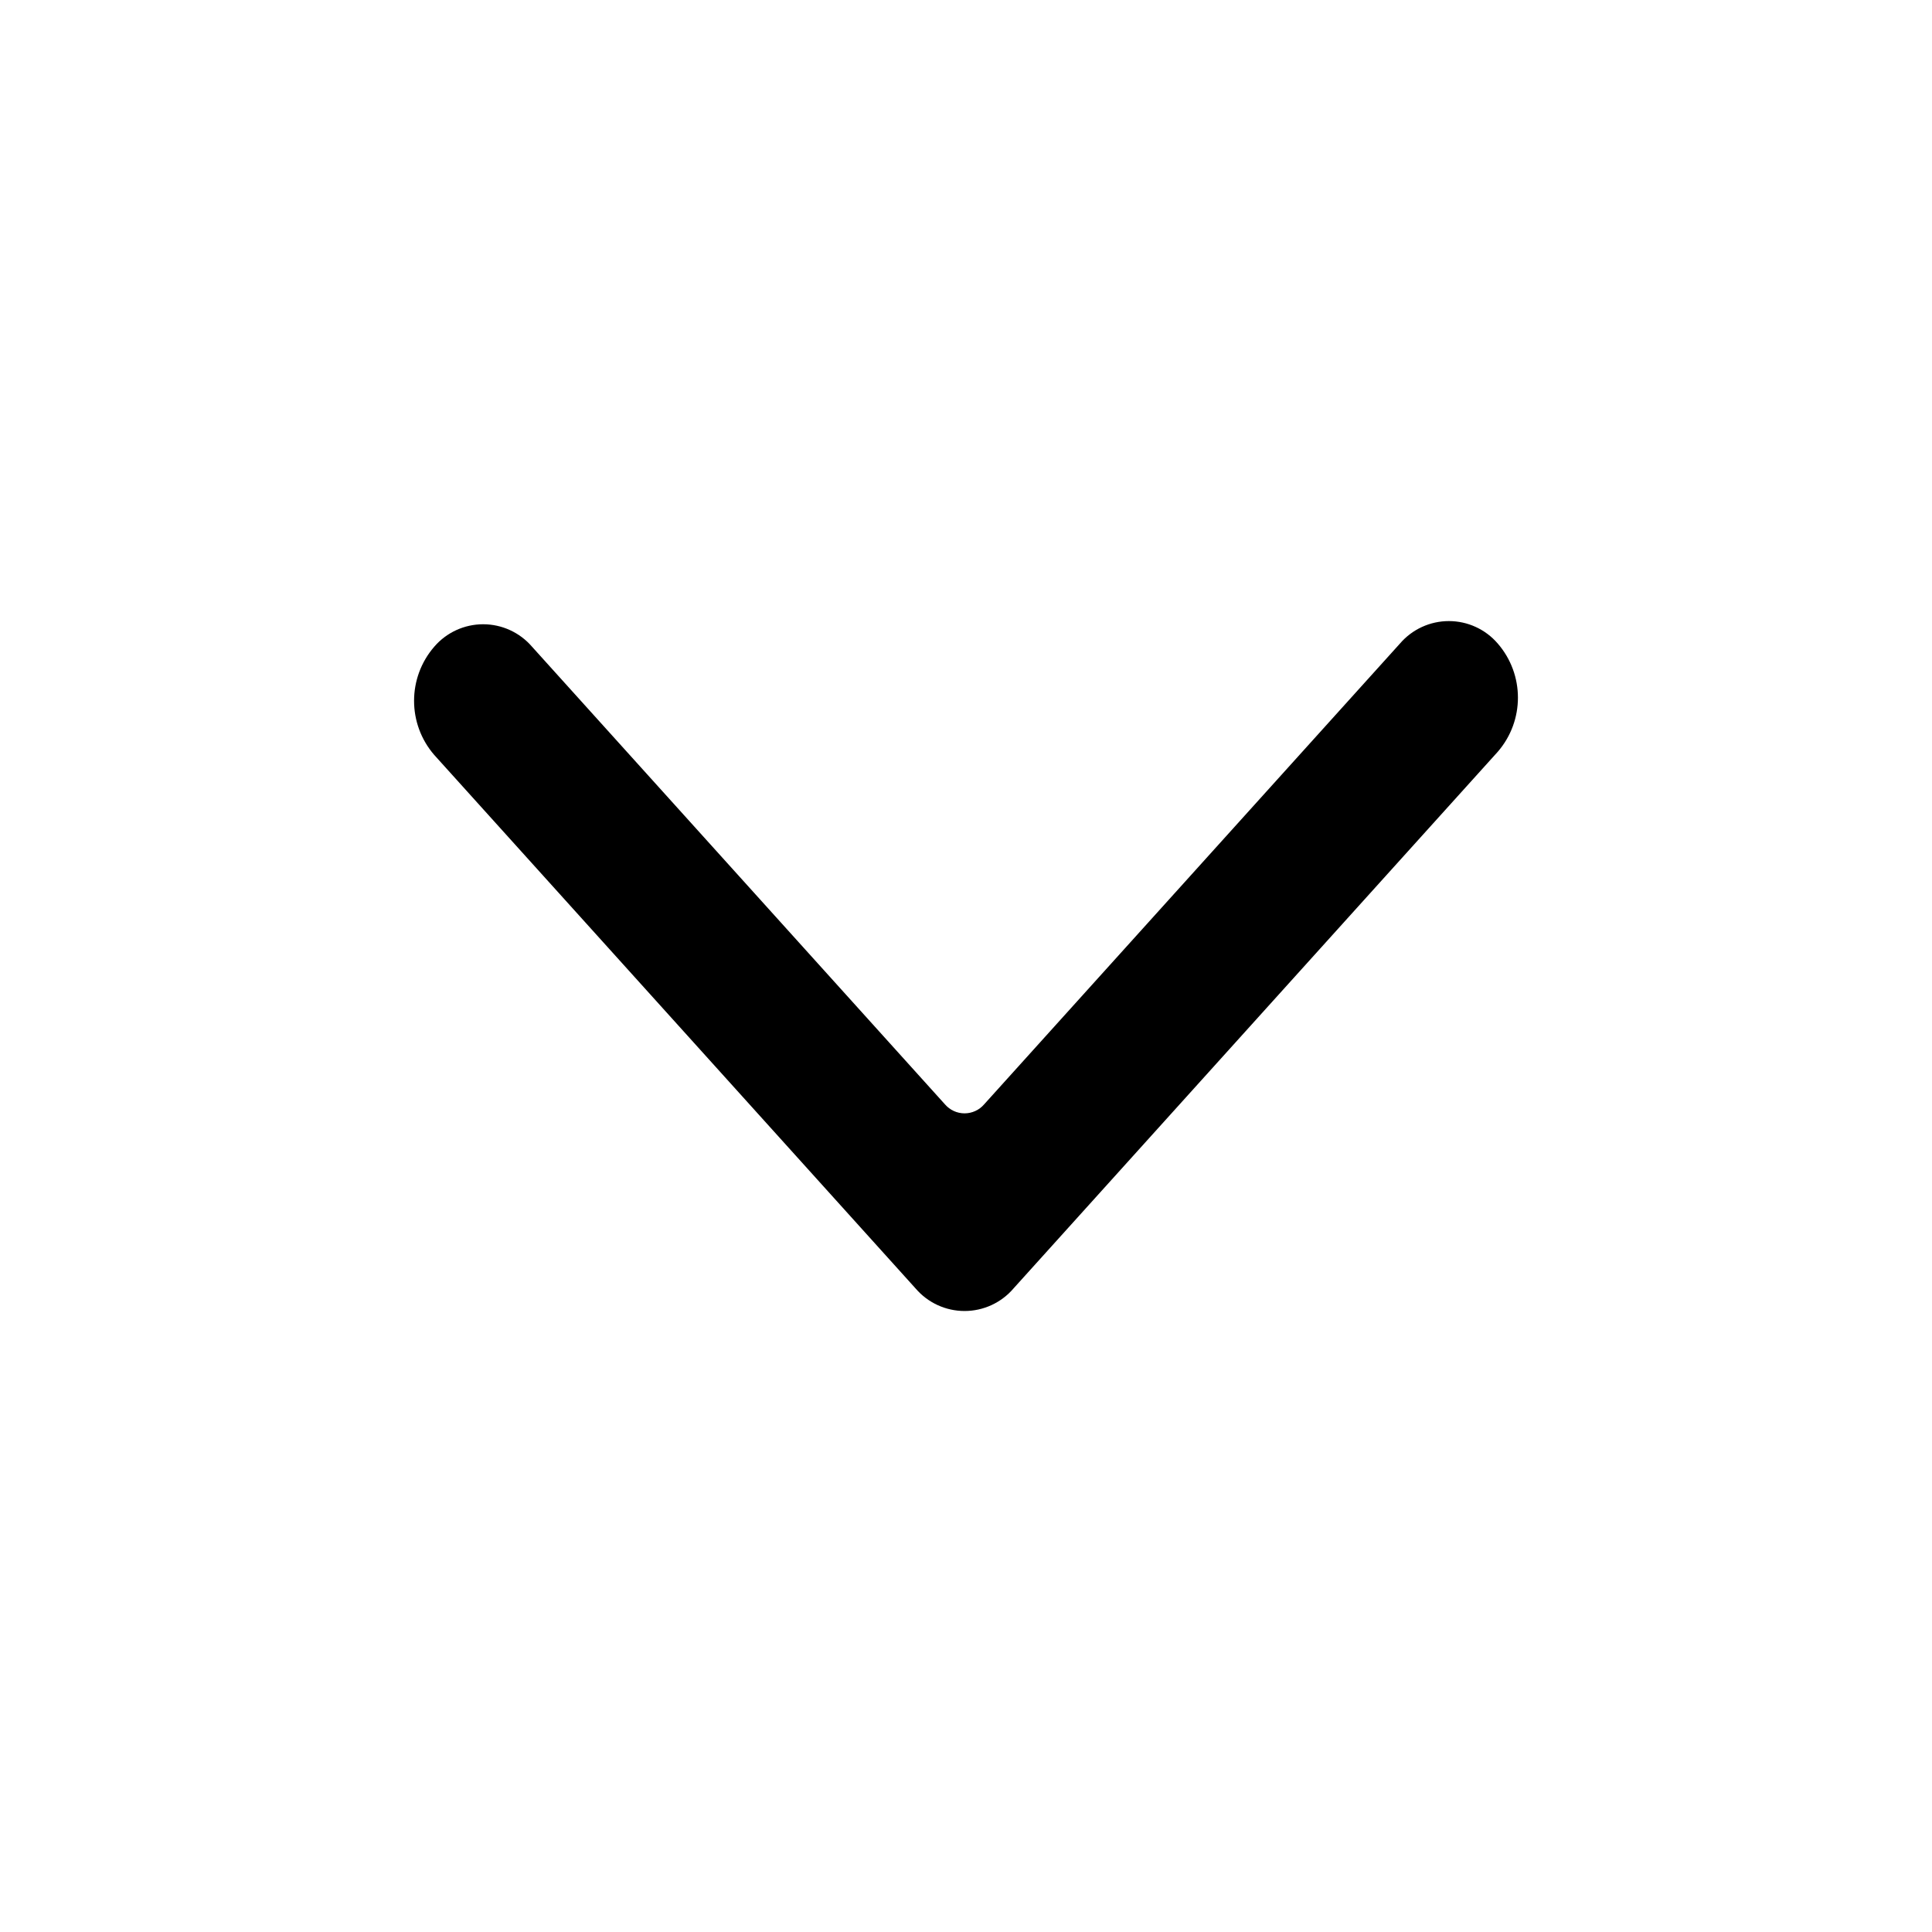
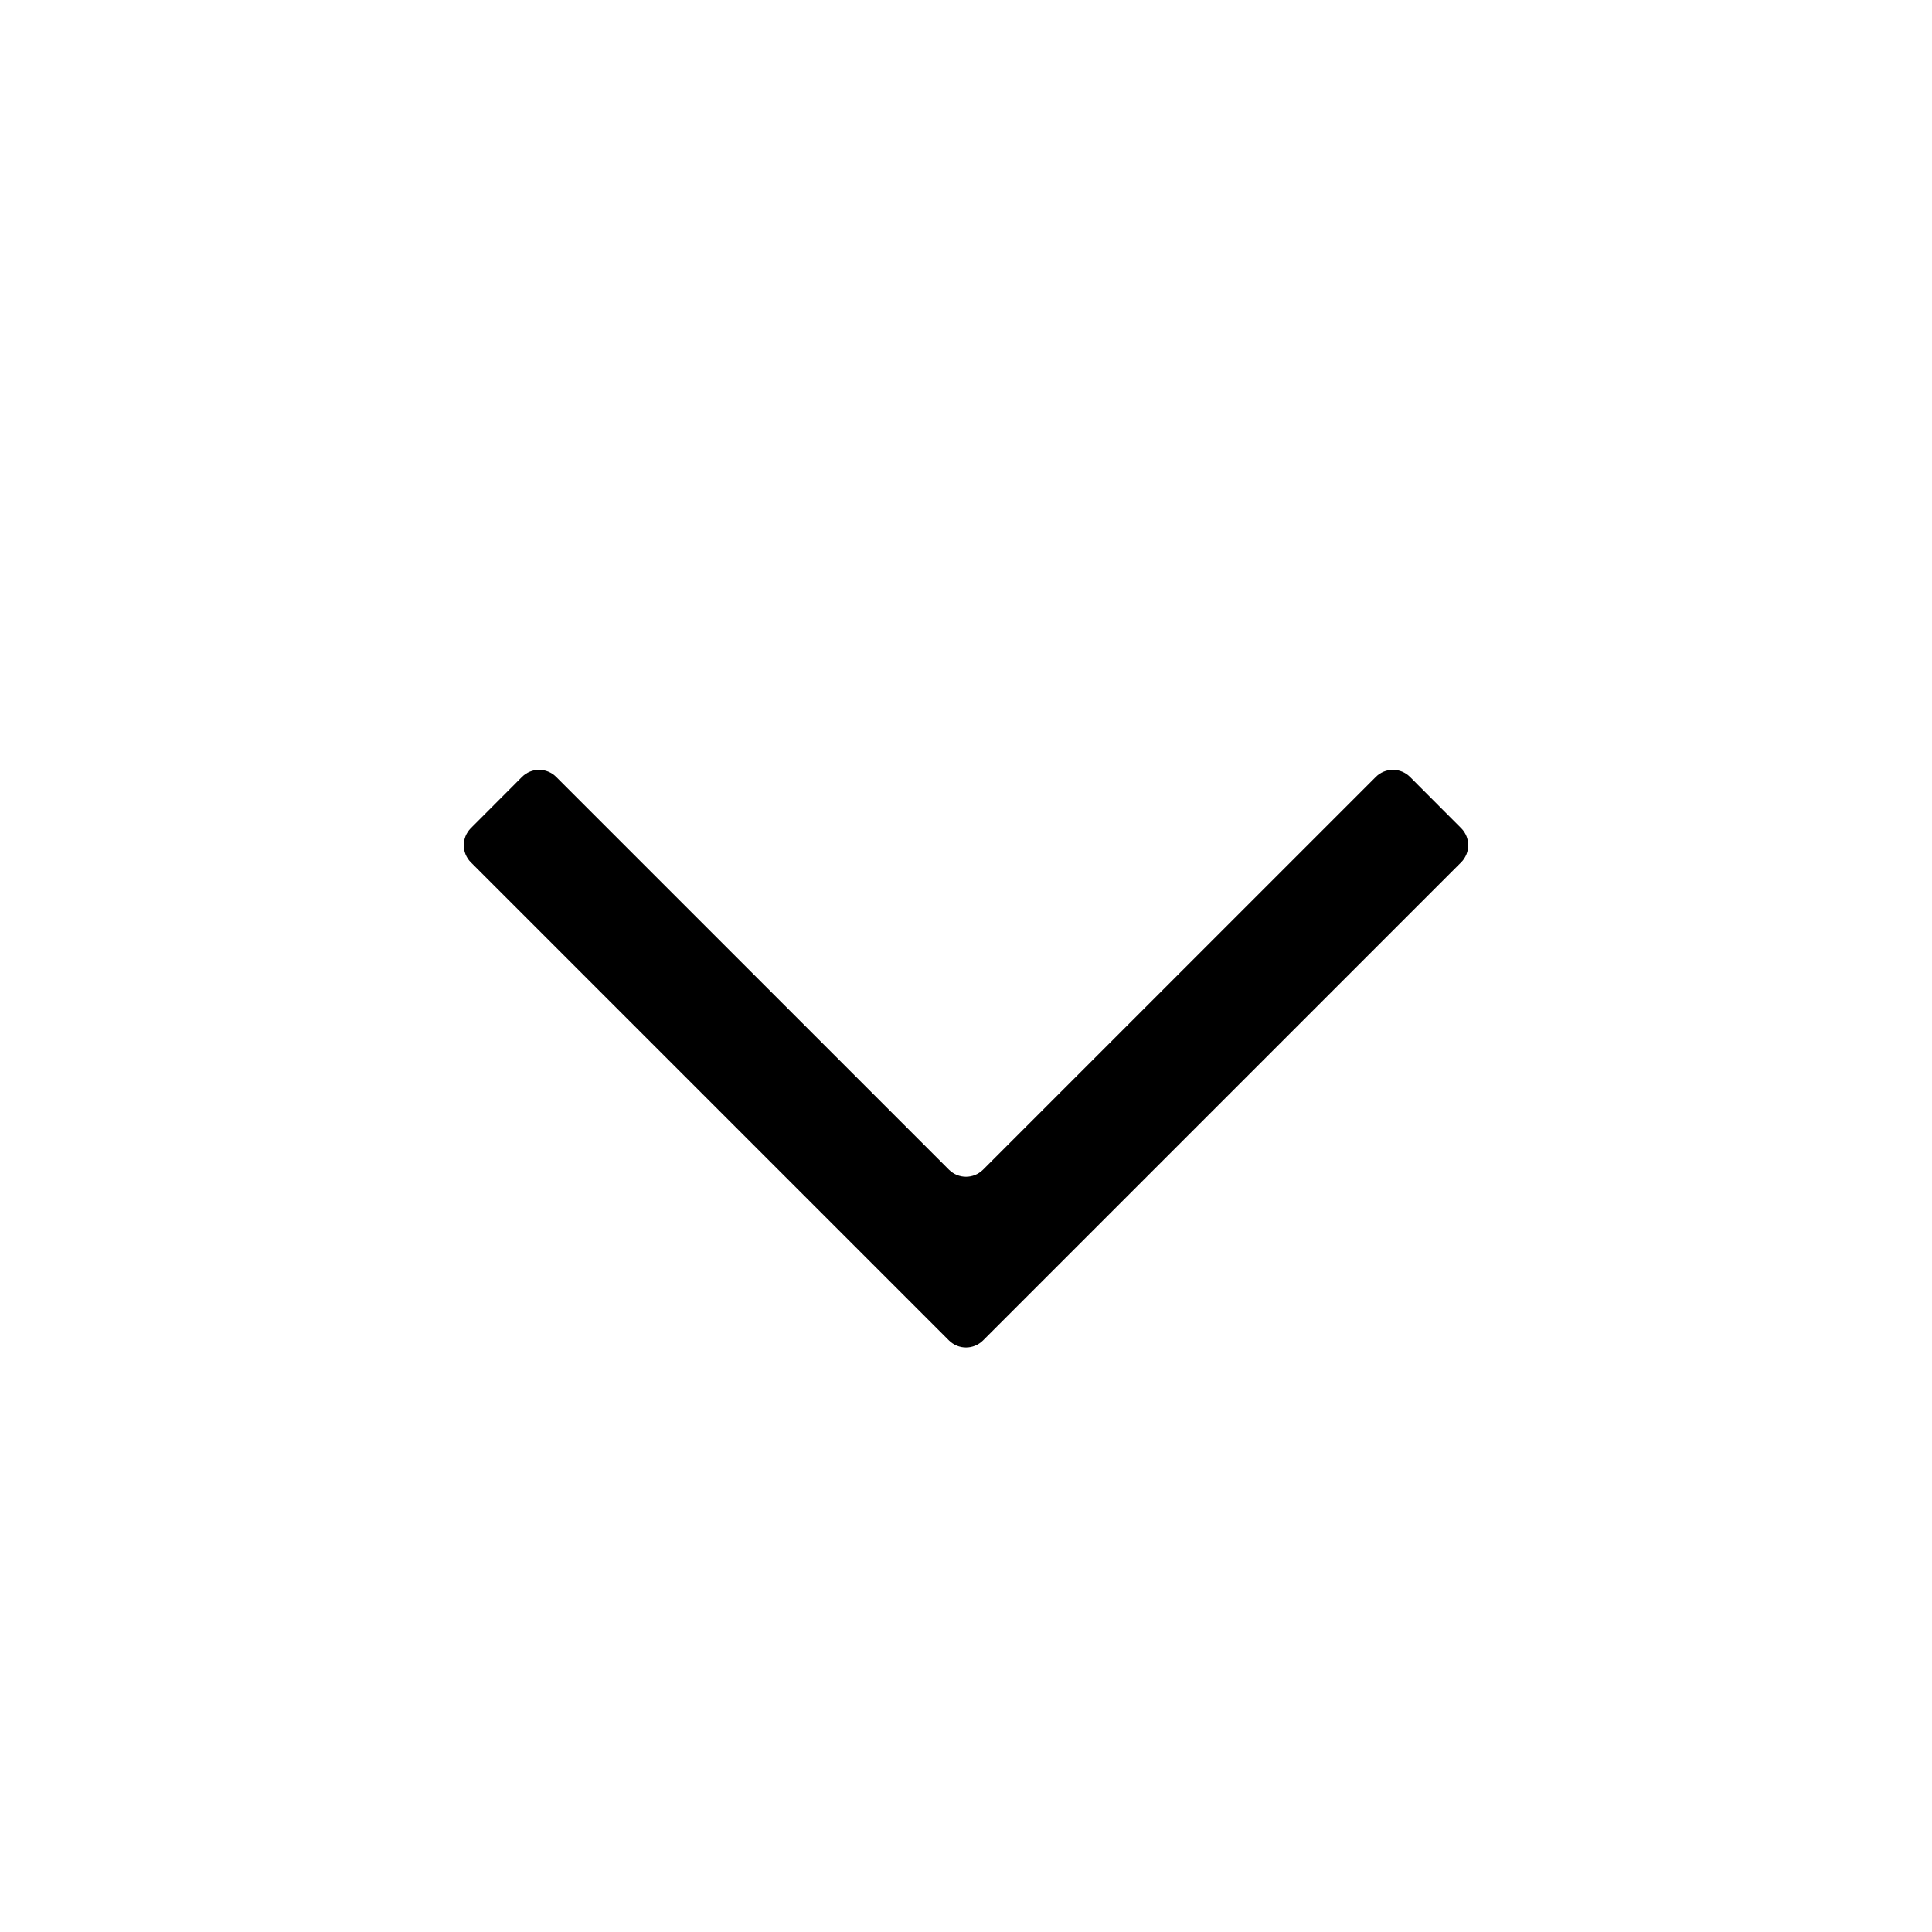
- <svg viewBox="64 64 896 896" focusable="false">
-   <path d="M534.016 661.568a29.888 29.888 0 0 1-45.376 0L265.408 414.144a38.336 38.336 0 0 1 0-50.24 29.888 29.888 0 0 1 45.312 0l191.552 212.288a11.968 11.968 0 0 0 18.112 0l192.896-213.76a29.888 29.888 0 0 1 45.312 0 38.336 38.336 0 0 1 0 50.24l-224.64 248.96z" />
+ <svg viewBox="0 0 1024 1024" focusable="false">
+   <path d="m294.784 411.776 208.192 208.192a12.8 12.8 0 0 0 18.048 0l208.192-208.192a12.8 12.8 0 0 1 18.112 0l27.136 27.2a12.8 12.8 0 0 1 0 18.048l-253.44 253.44a12.8 12.8 0 0 1-18.048 0l-253.44-253.44a12.8 12.8 0 0 1 0-18.048l27.136-27.2a12.8 12.8 0 0 1 18.112 0z" />
</svg>
